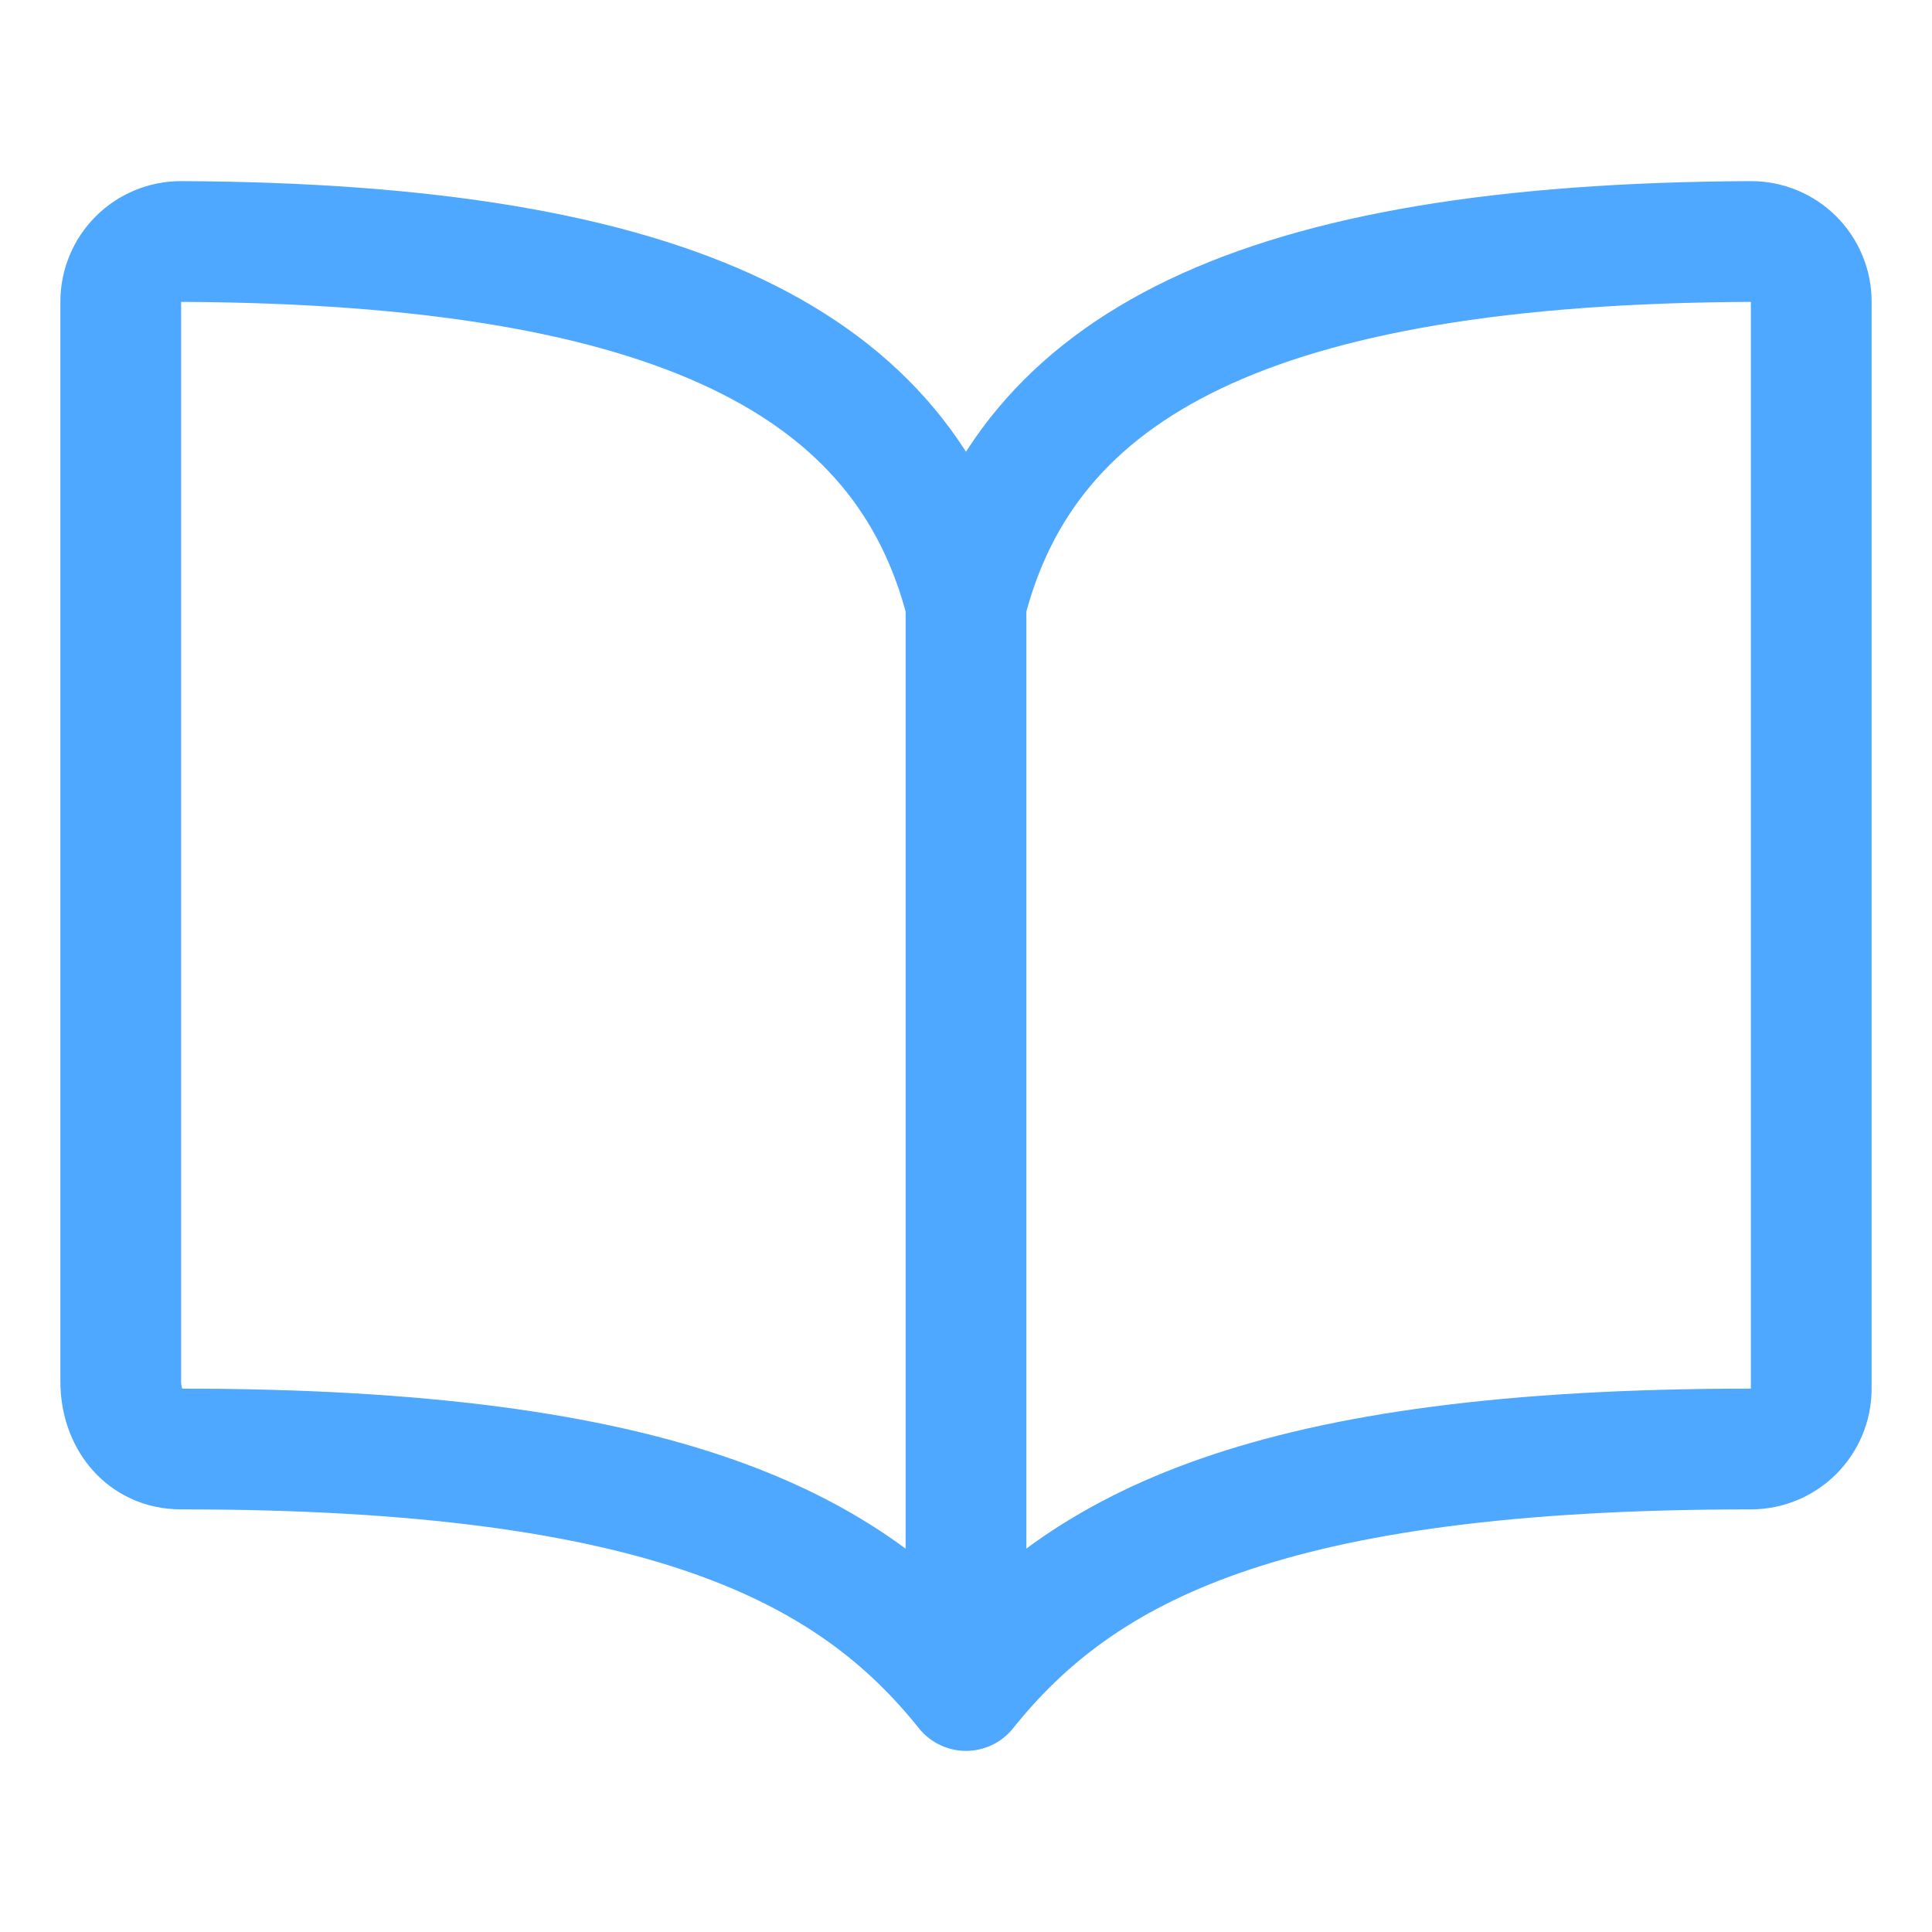
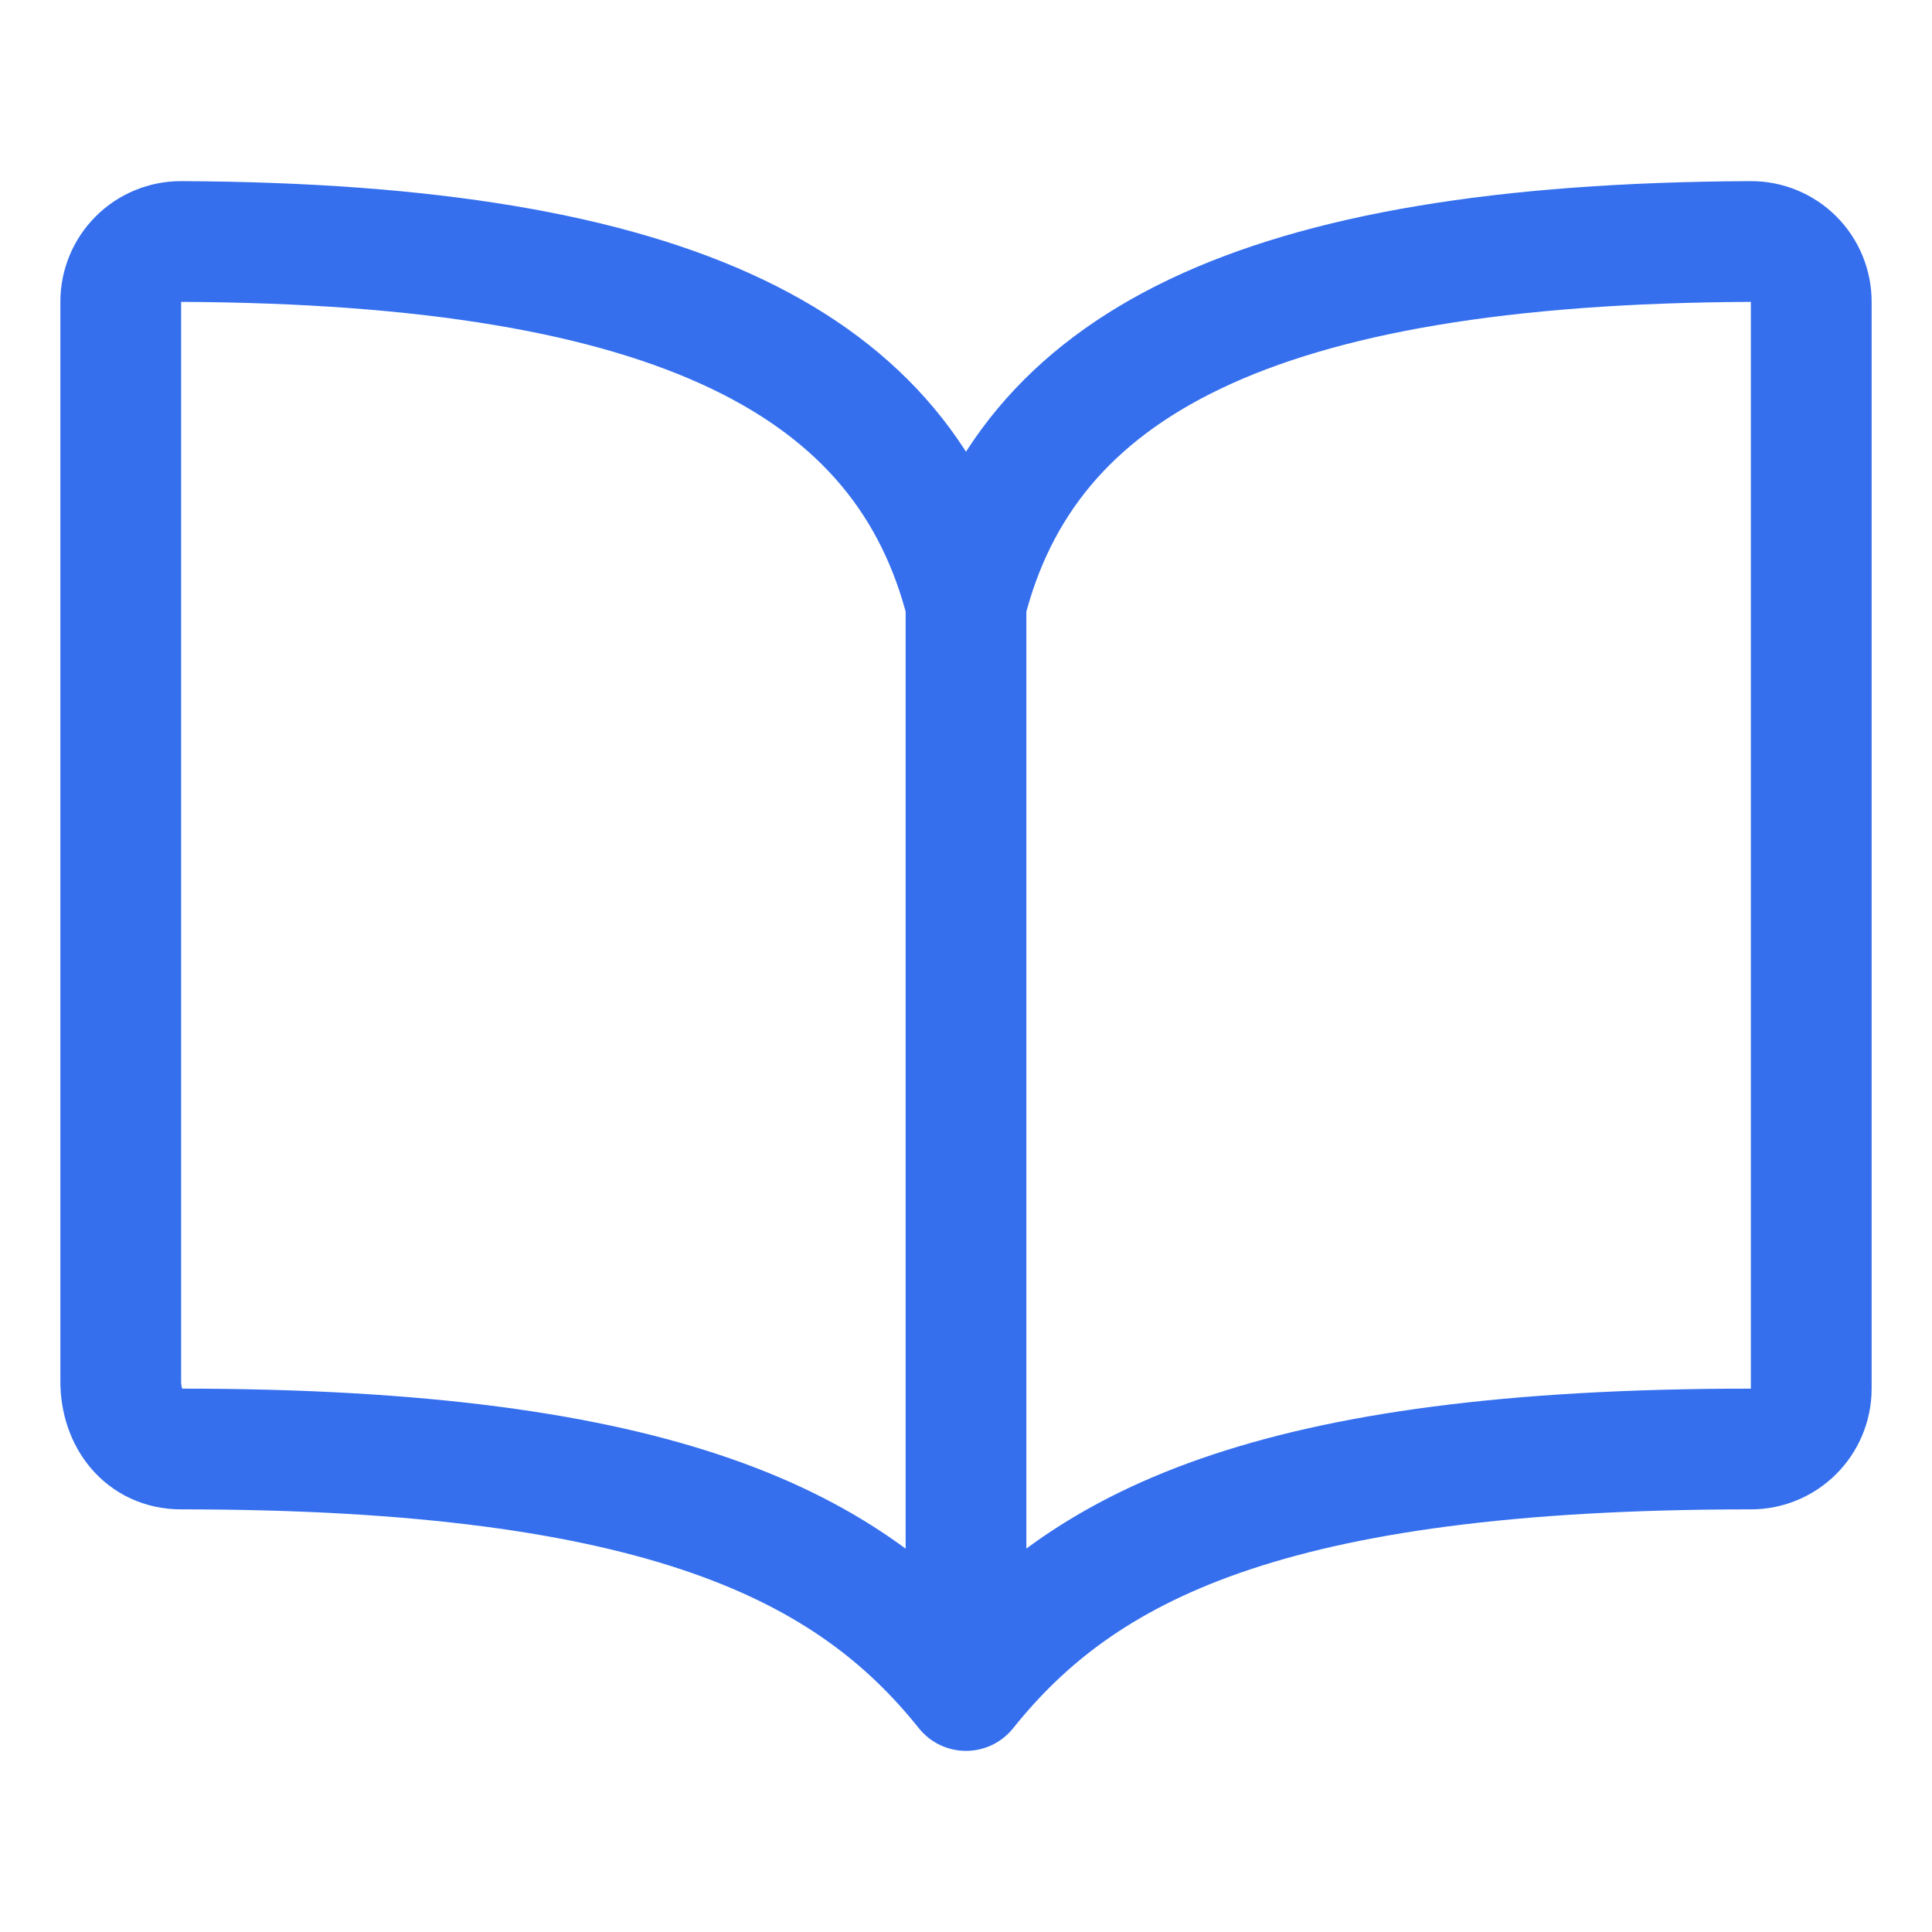
<svg xmlns="http://www.w3.org/2000/svg" width="24" height="24" viewBox="0 0 512 512">
  <path d="M0 0h512v512H0z" fill="none" />
-   <path fill="none" stroke="#4ea8ff" stroke-linecap="round" stroke-linejoin="round" stroke-width="32" d="M256 160c16-63.16 76.43-95.41 208-96a15.94 15.94 0 0 1 16 16v288a16 16 0 0 1-16 16c-128 0-177.45 25.81-208 64c-30.37-38-80-64-208-64c-9.88 0-16-8.05-16-17.93V80a15.94 15.94 0 0 1 16-16c131.57.59 192 32.84 208 96m0 0v288" />
+   <path fill="none" stroke="#356FEE" stroke-linecap="round" stroke-linejoin="round" stroke-width="32" d="M256 160c16-63.16 76.43-95.41 208-96a15.94 15.94 0 0 1 16 16v288a16 16 0 0 1-16 16c-128 0-177.45 25.81-208 64c-30.37-38-80-64-208-64c-9.88 0-16-8.05-16-17.93V80a15.94 15.94 0 0 1 16-16c131.57.59 192 32.84 208 96m0 0v288" />
</svg>
